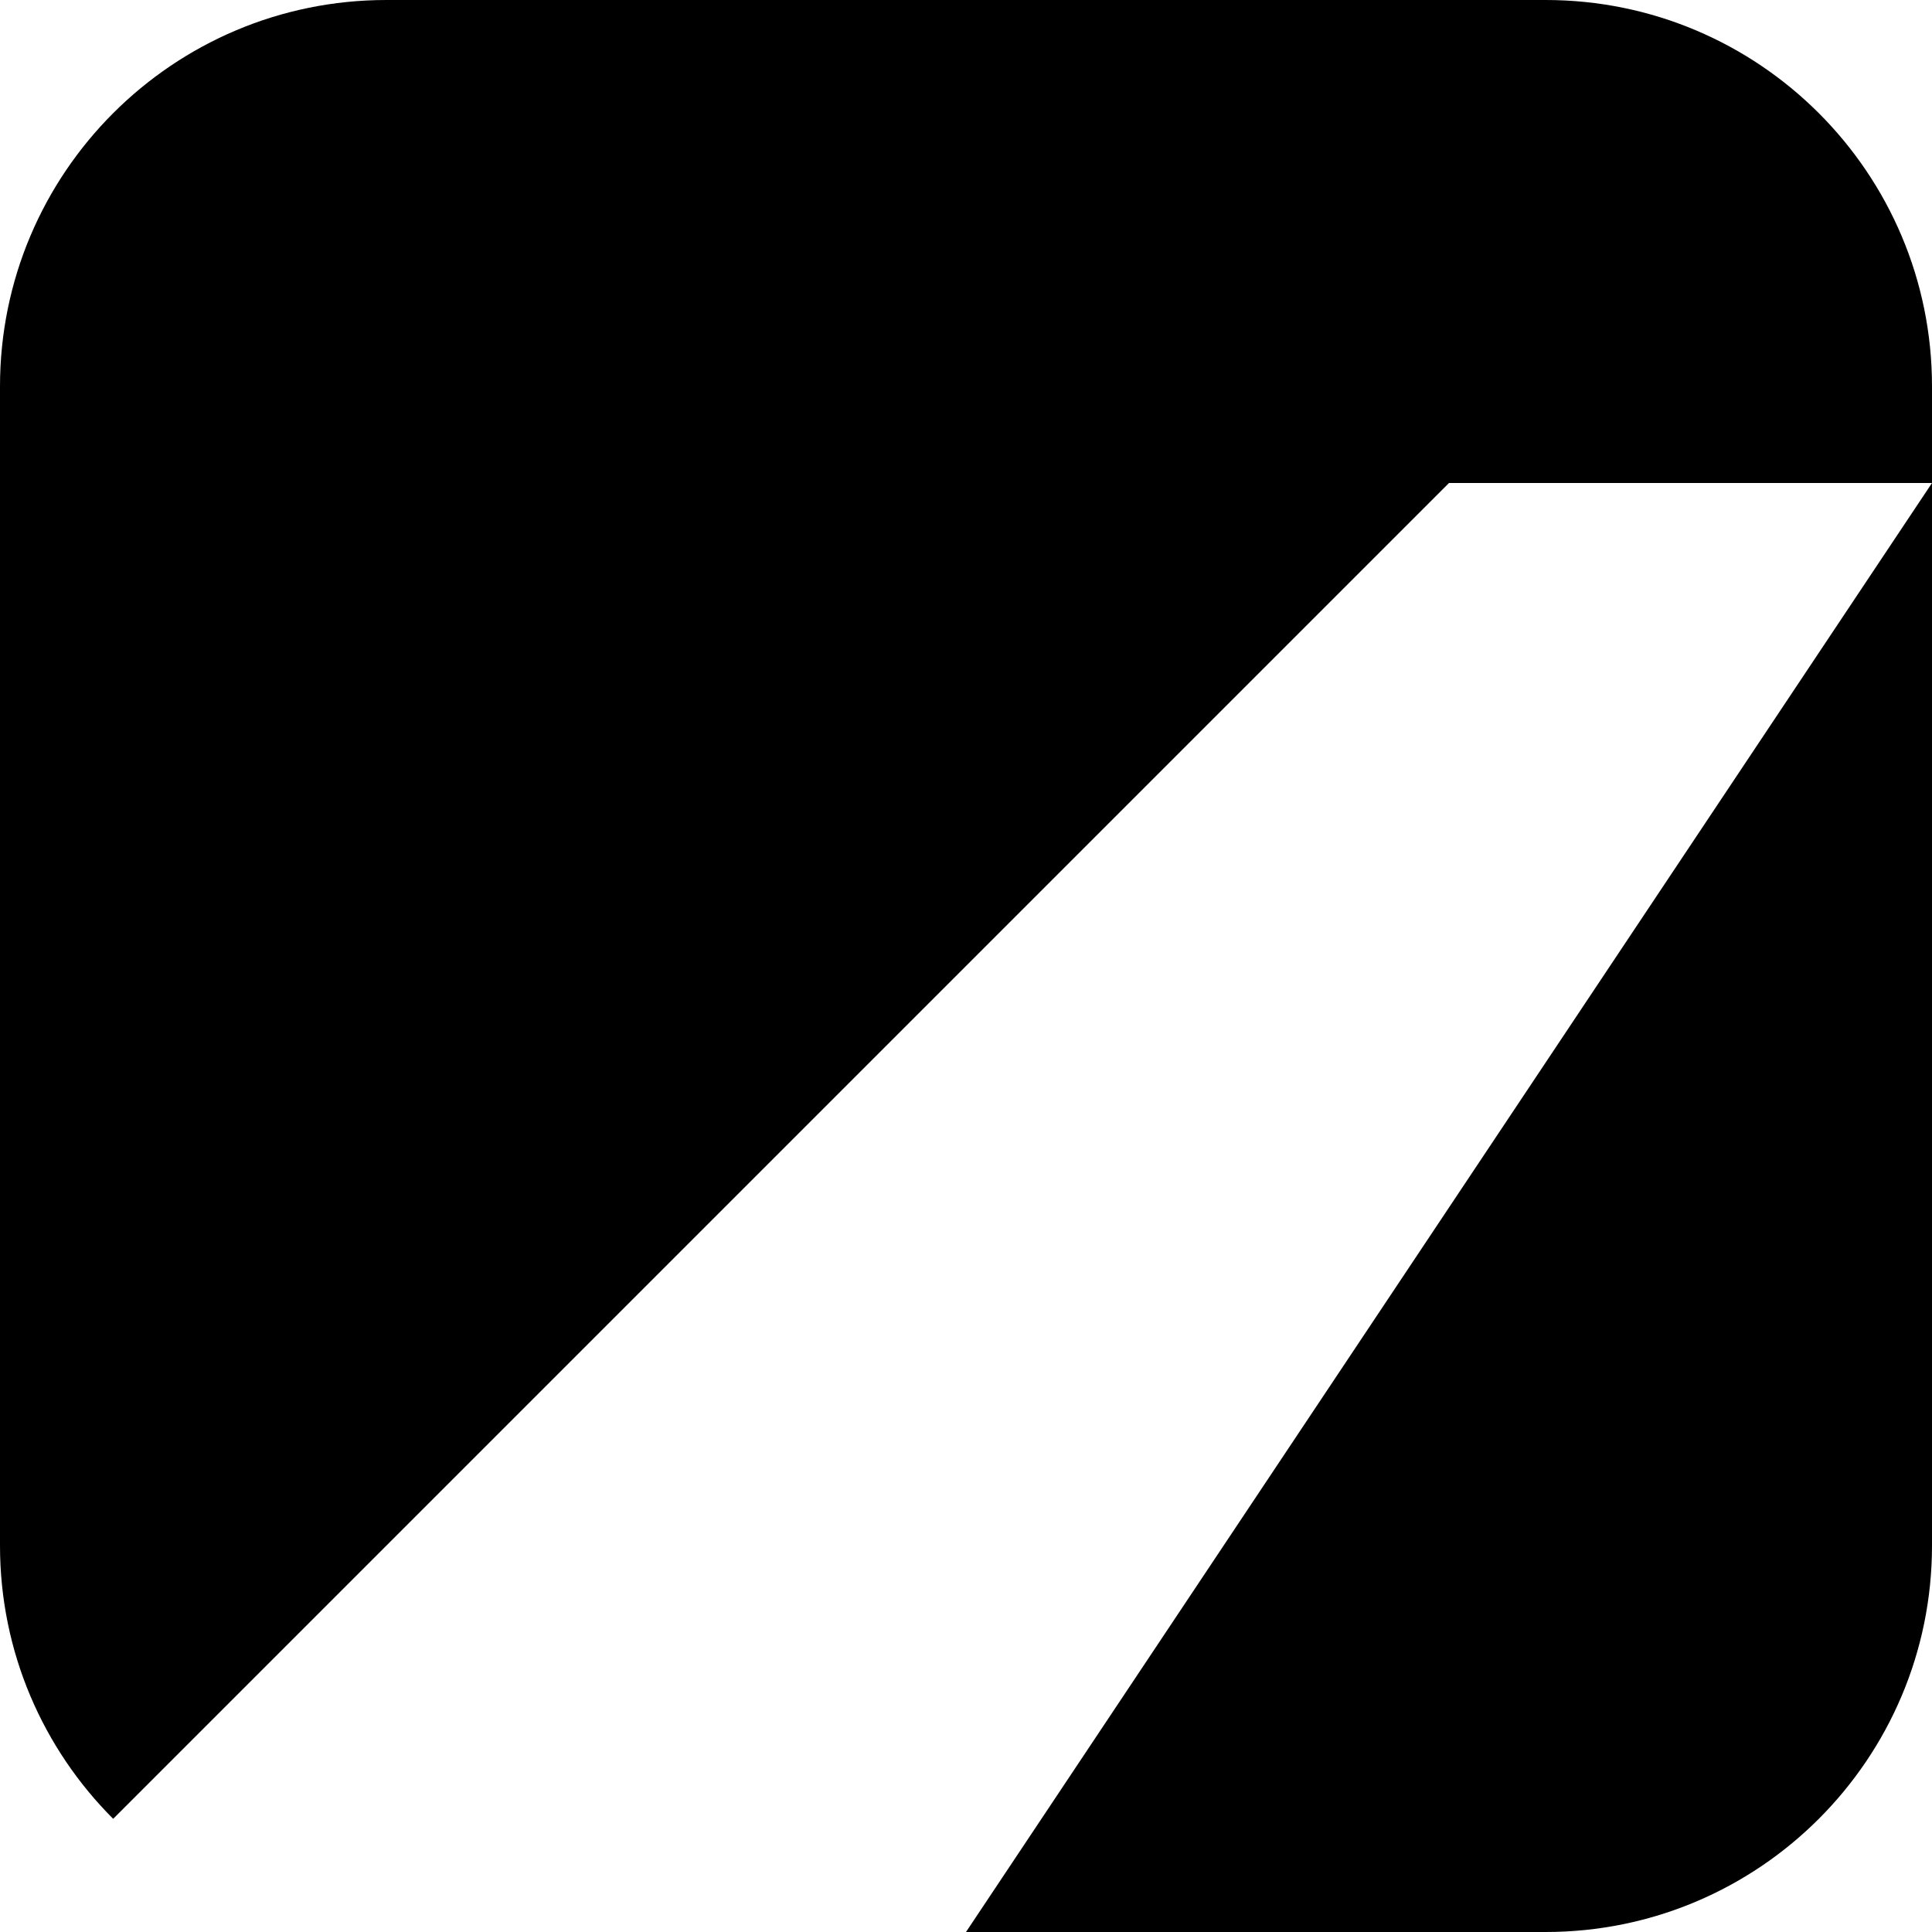
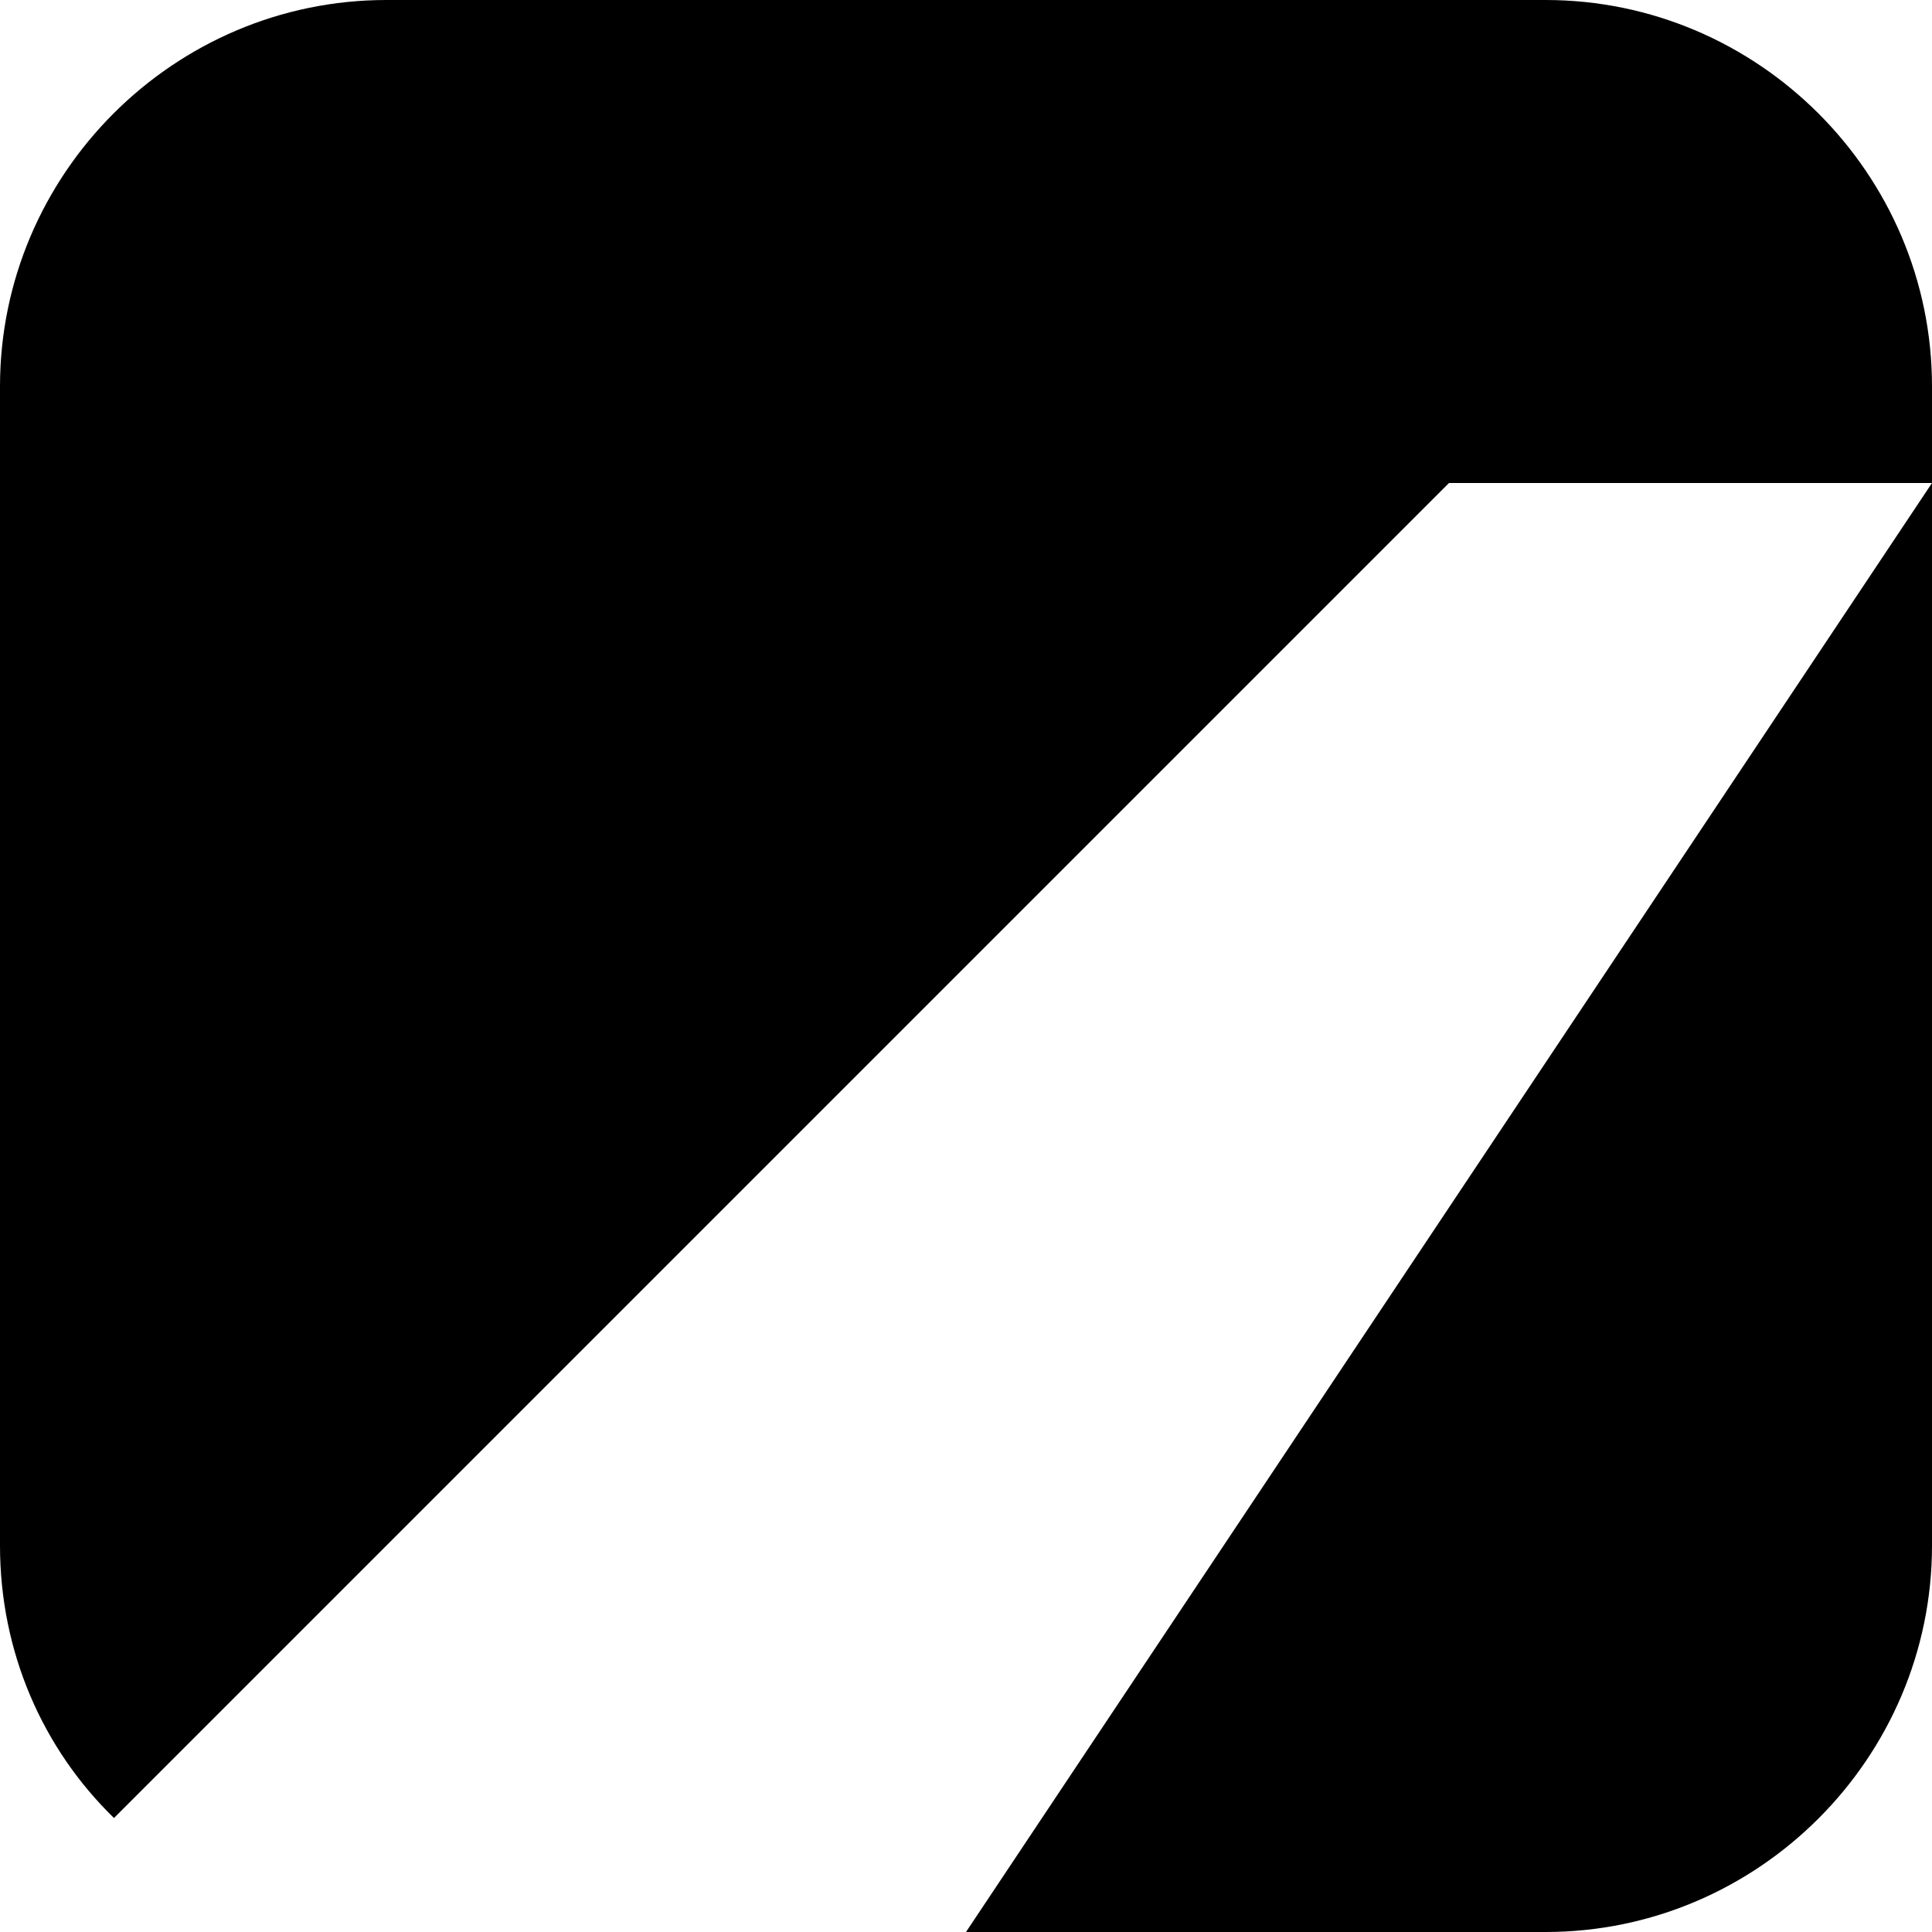
<svg xmlns="http://www.w3.org/2000/svg" width="100" height="100" viewBox="0 0 100 100" fill="none">
-   <path fill-rule="evenodd" clip-rule="evenodd" d="M20 0C8.954 0 0 8.954 0 20V80C0 85.523 2.239 90.523 5.858 94.142L75 25H100L50 100H80C91.046 100 100 91.046 100 80V25V20C100 8.954 91.046 0 80 0H20Z" fill="black" />
+   <path d="M20 0C9 0 0 9 0 20V80C0 85.5 2.2 90.5 5.9 94.1L75 25H100L50 100H80C91 100 100 91 100 80V25 20C100 9 91 0 80 0H20Z" fill="currentColor" />
</svg>
